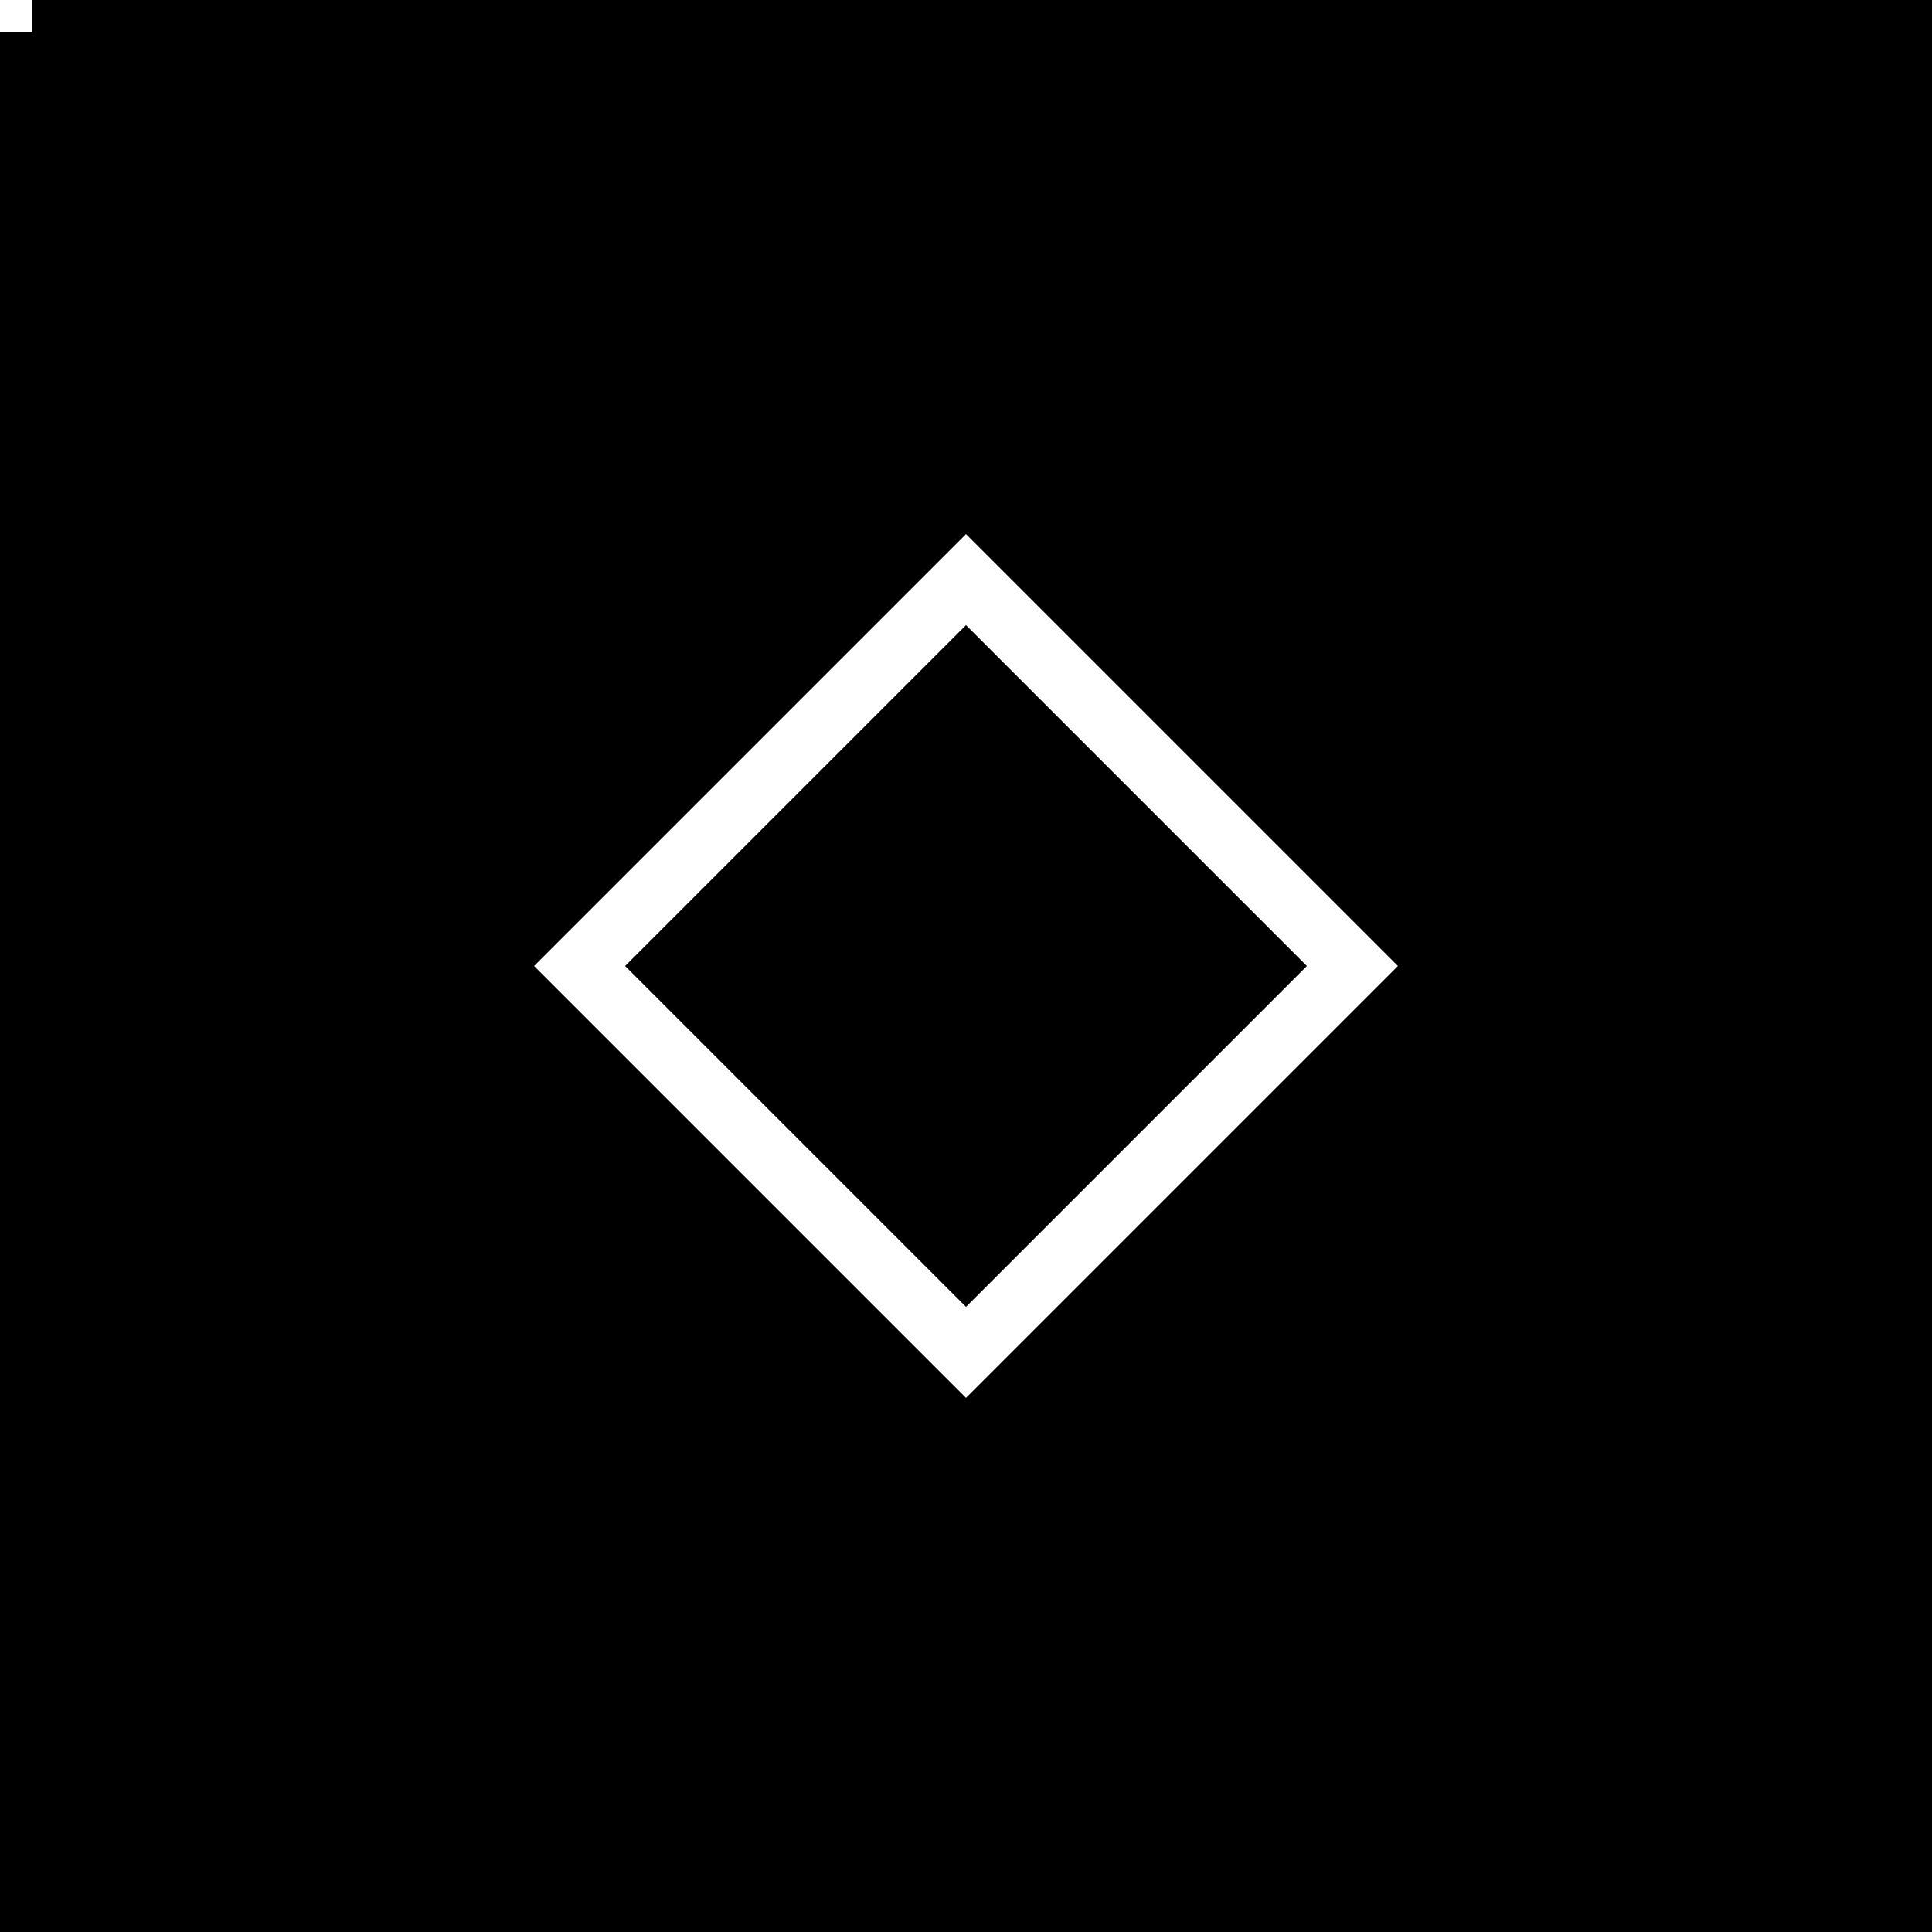
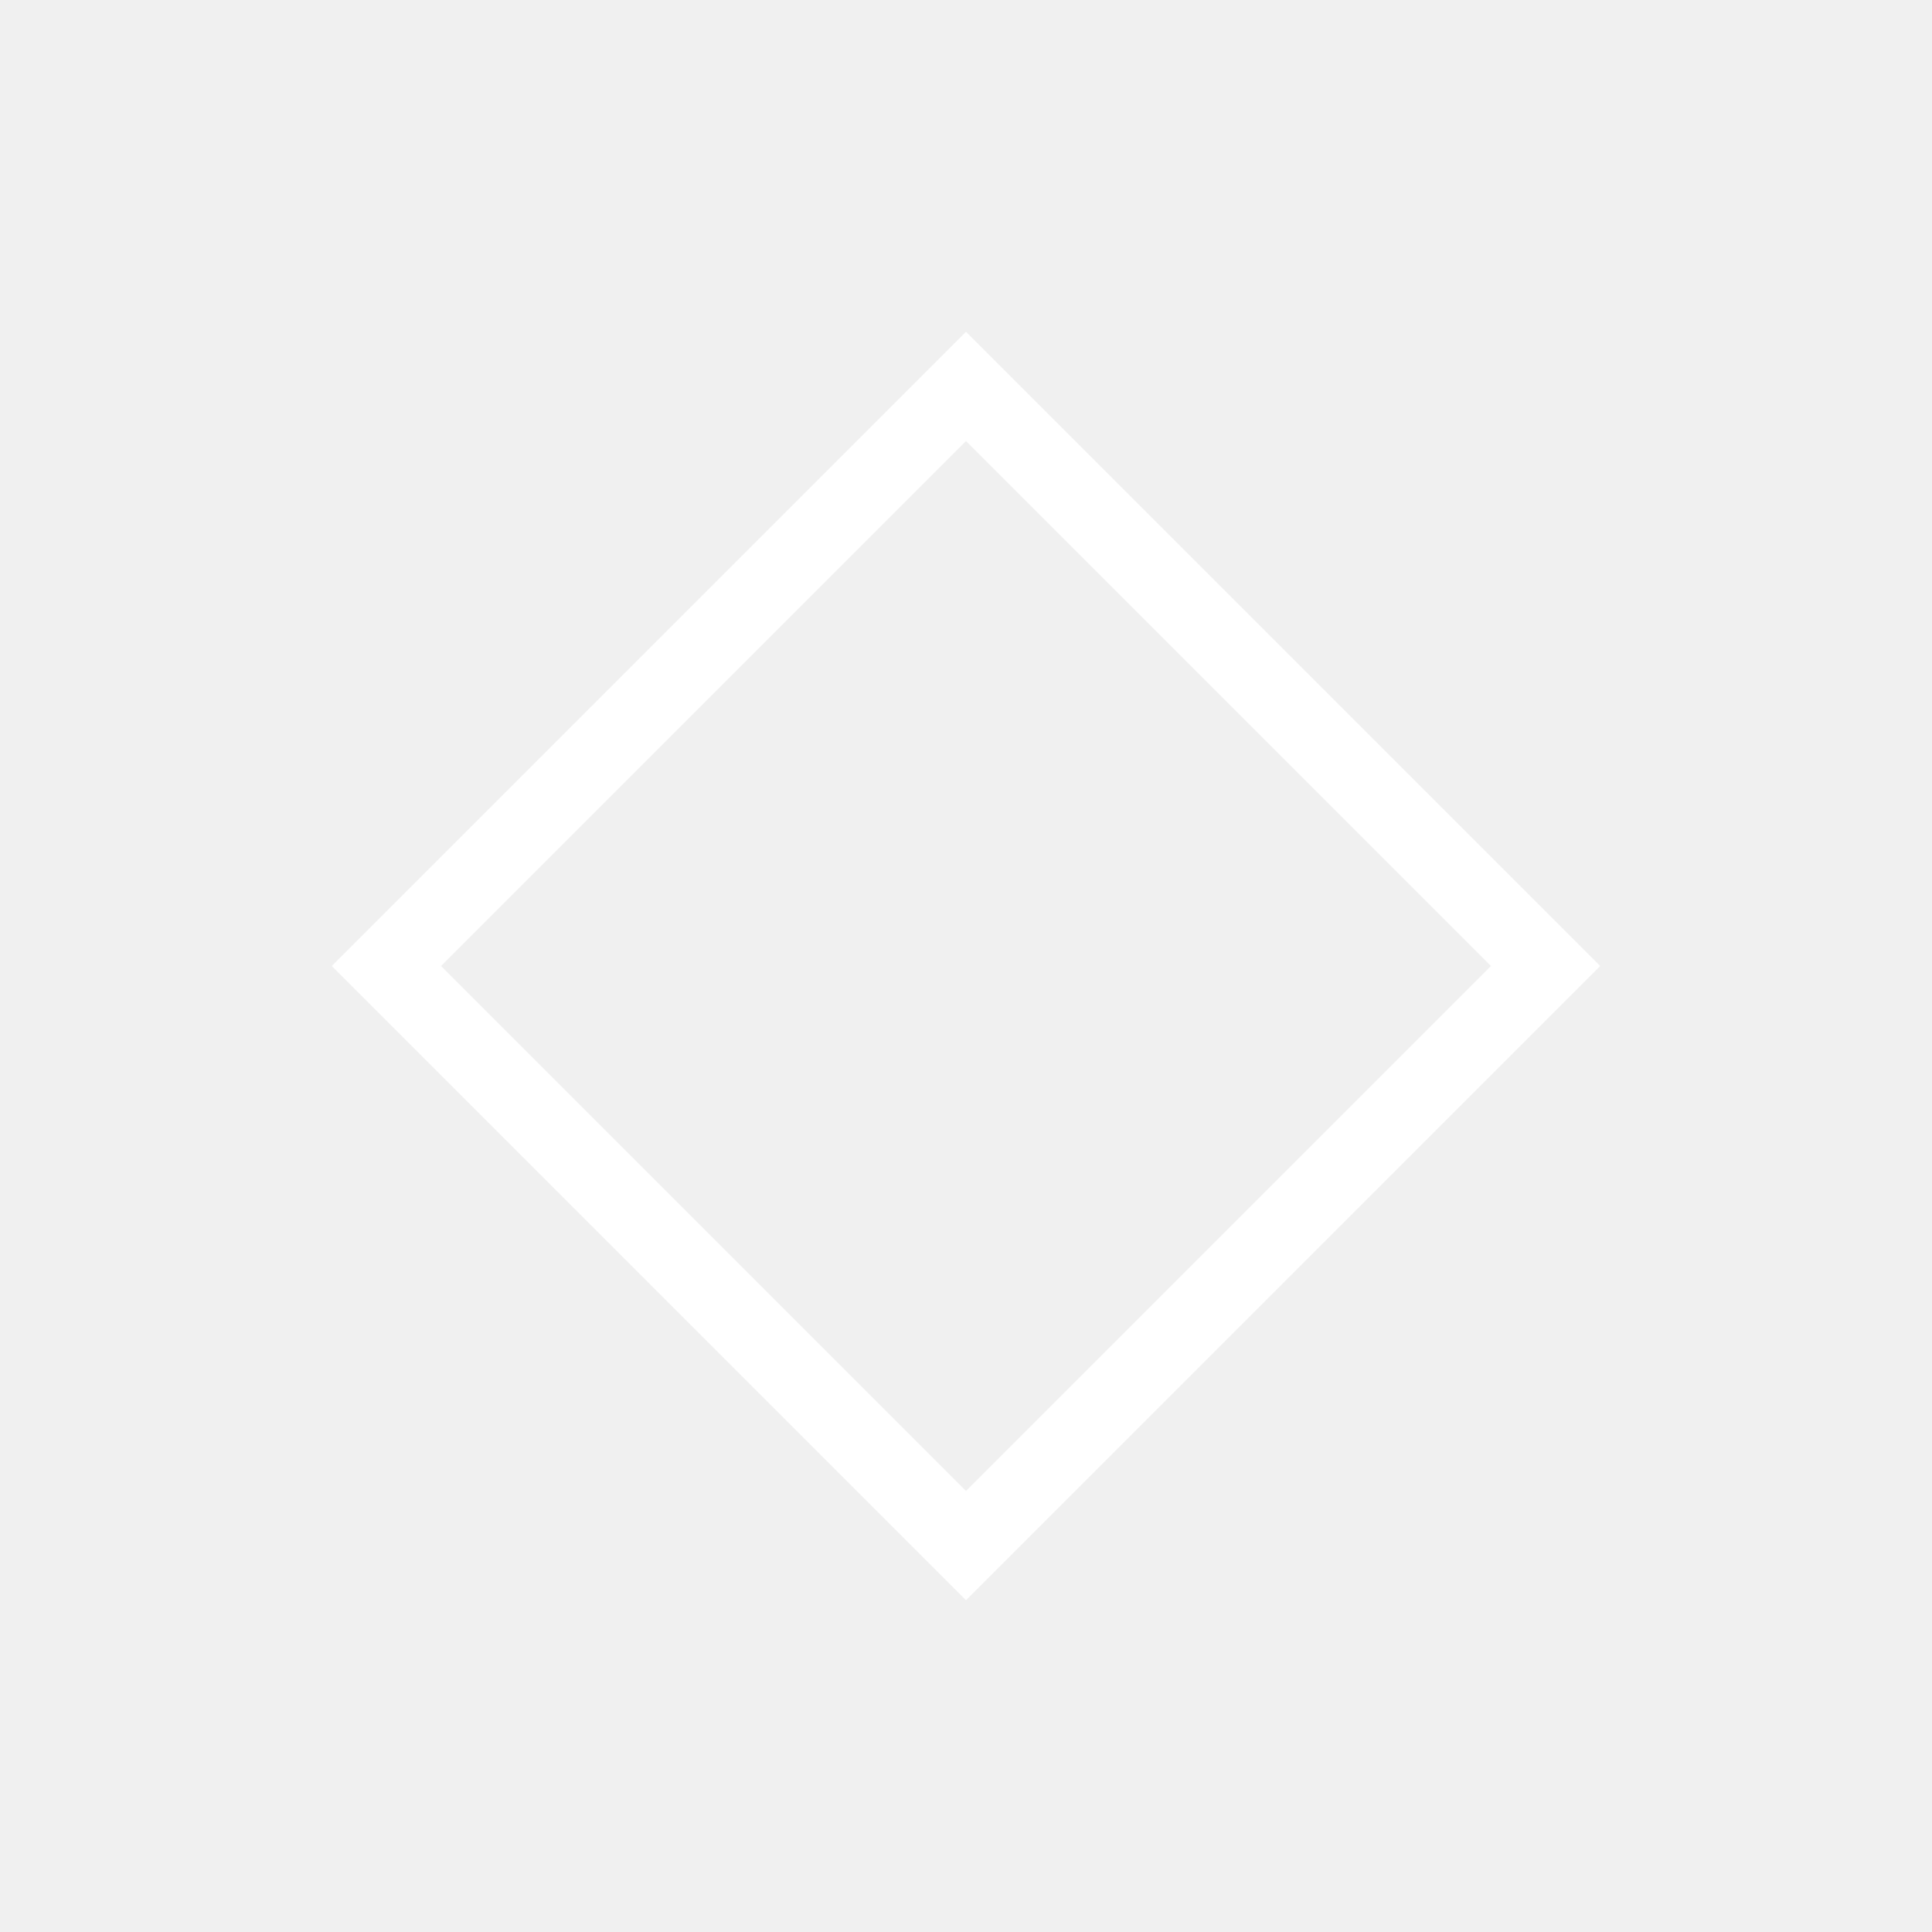
- <svg xmlns="http://www.w3.org/2000/svg" class="vector" width="300px" height="300px" baseProfile="full" version="1.1" style="width: 300px; height: 300px; stroke: white; stroke-width: 10; fill: none; stroke-linecap: square; background:black">
-   <rect width="300" height="300" style="fill:rgb(0,0,0);stroke:none" />
-   <g transform="translate(0,0)">
-     <path d="M150,90 L90,150 L150,210  L210,150 L150,90  Z  " />
-   </g>
-   <g>
-     <path d="M0,0" transform="" />
-   </g>
+ <svg xmlns="http://www.w3.org/2000/svg" baseProfile="full" version="1.1" style="fill: none;" width="300px" height="300px">
+   <path style="stroke-width: 12px; stroke-linecap: square; stroke-linejoin: square; stroke: rgb(255, 255, 255); fill: none;" d="" />
+   <path style="stroke-width: 12px; stroke-linecap: square; stroke-linejoin: squaew; stroke: rgb(62, 61, 66); fill: none;" d="" />
+   <path style="stroke-width: 12px; stroke-linecap: square; stroke-linejoin: square; stroke: rgb(255, 255, 255); fill: none;" d="M150,60 L150,60 L60,150 L150,240 L240,150 L150,60 " />
</svg>
